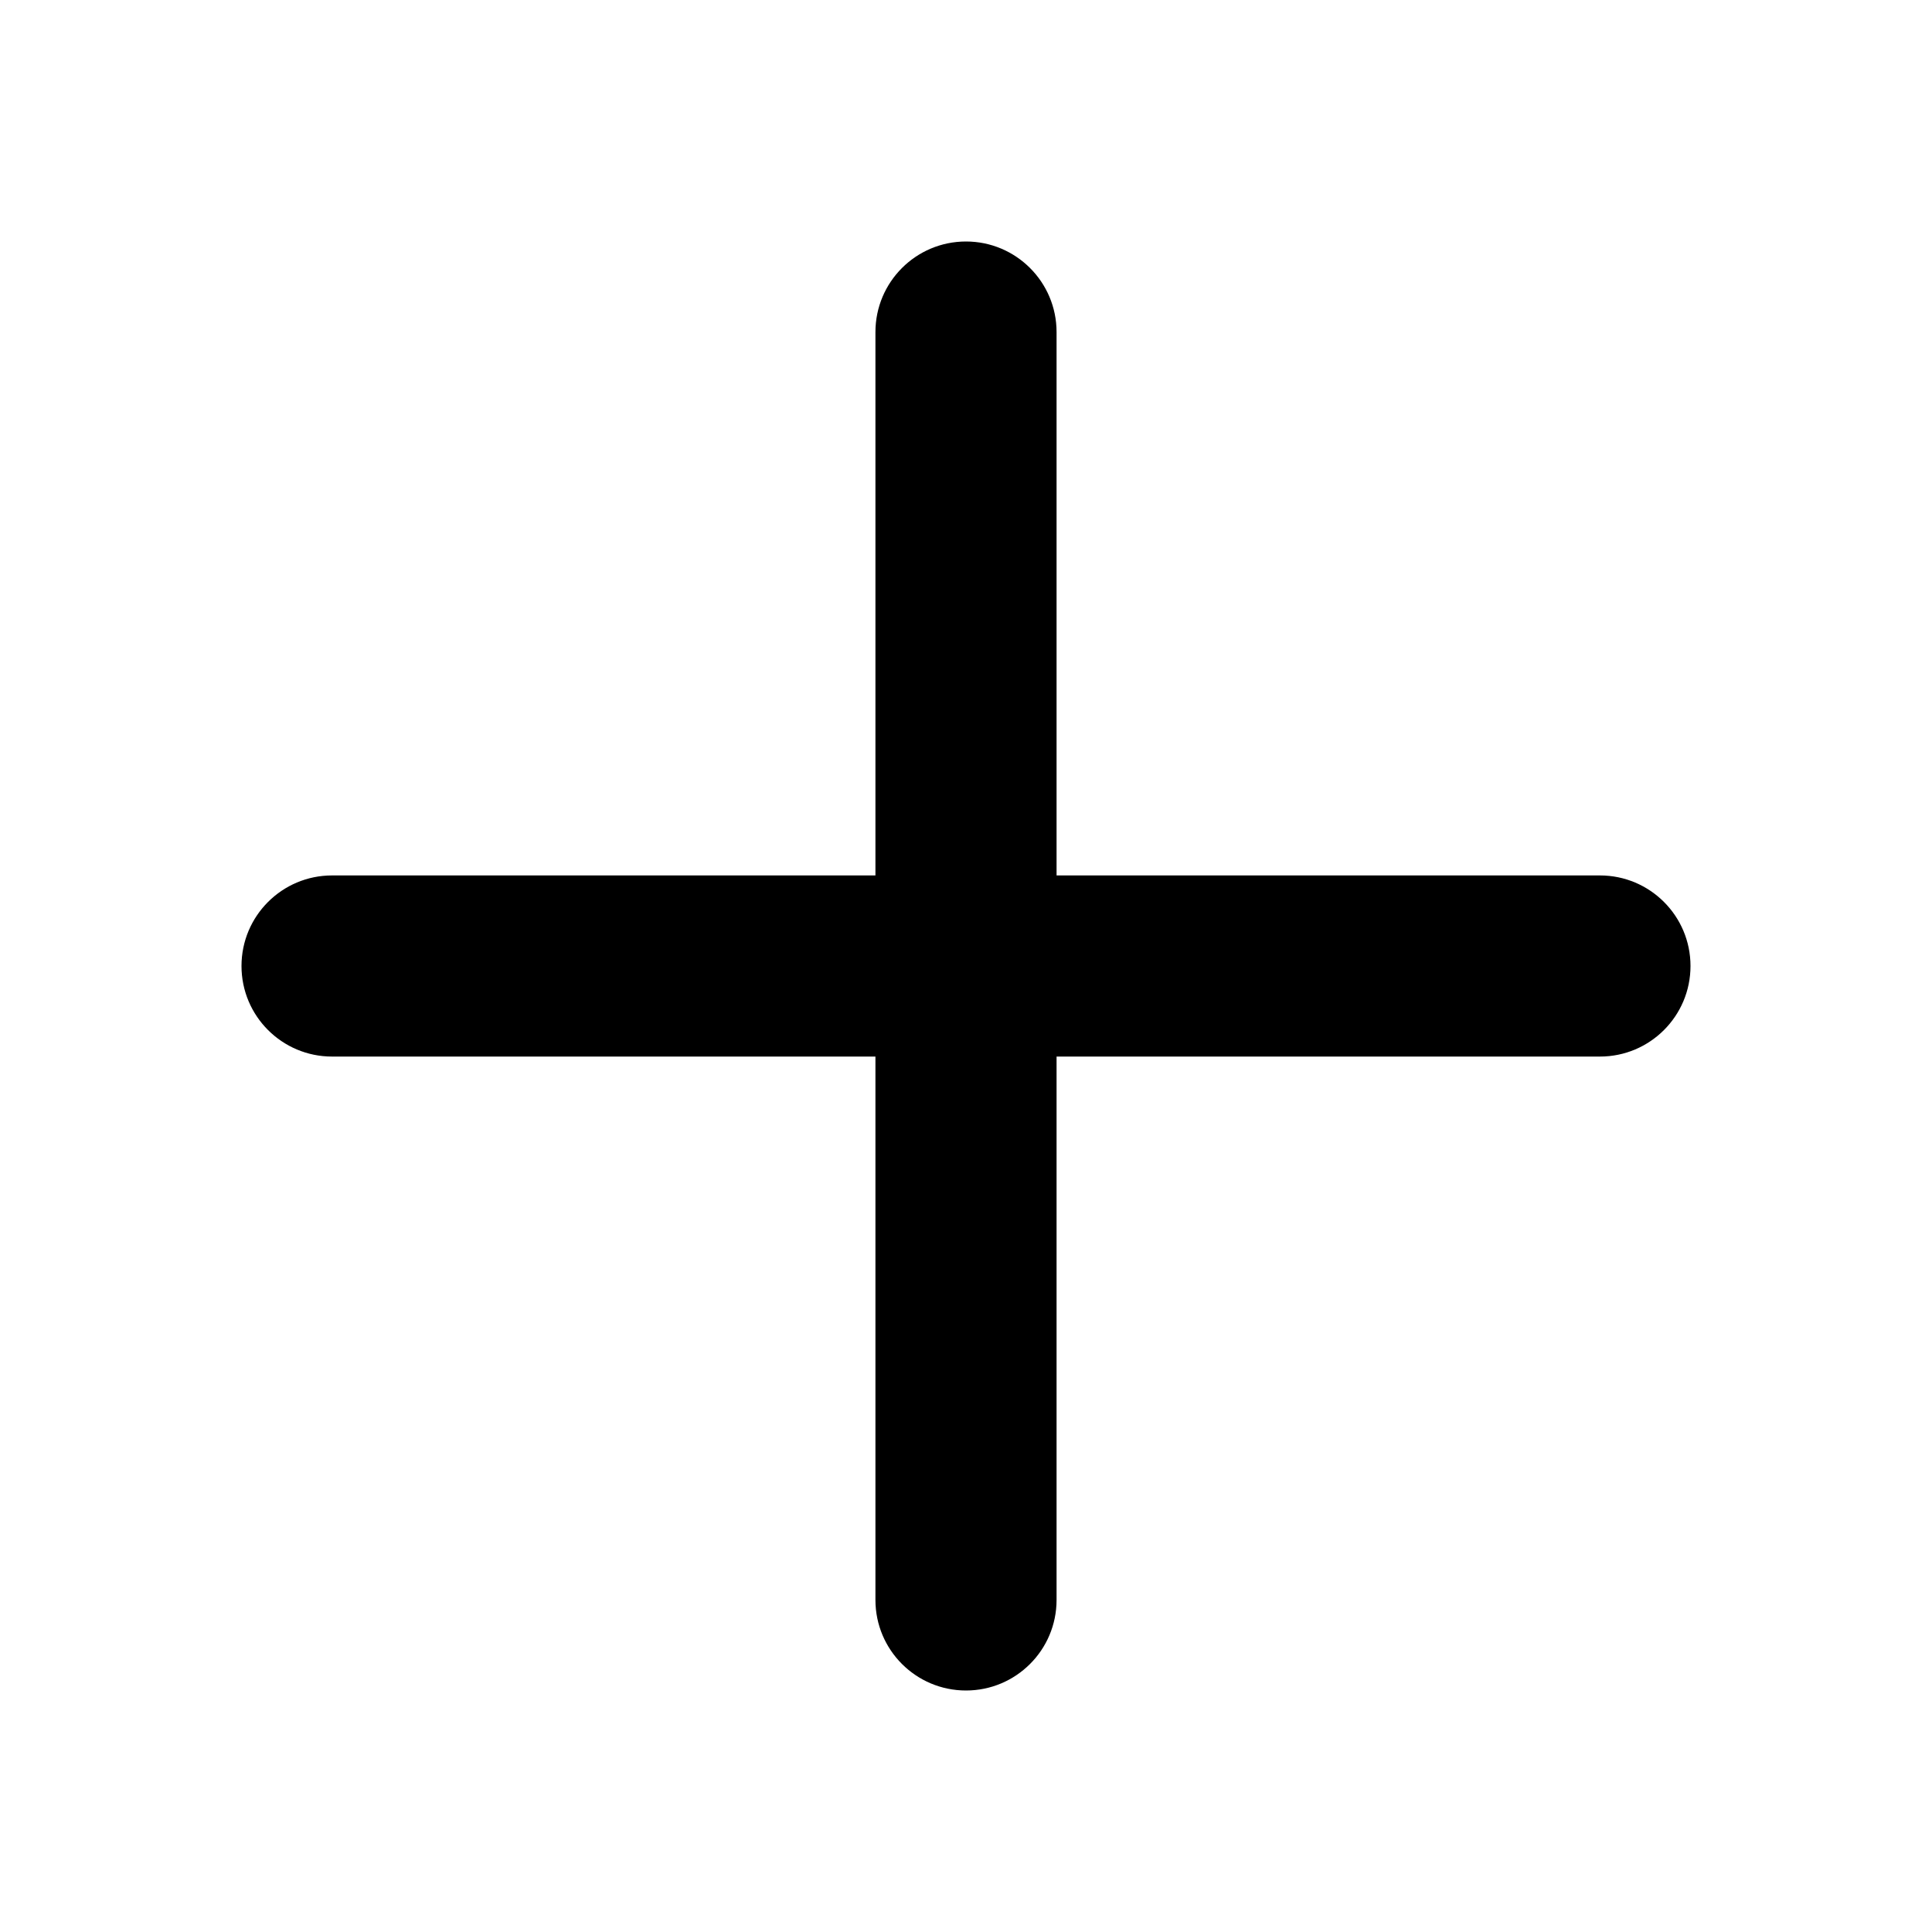
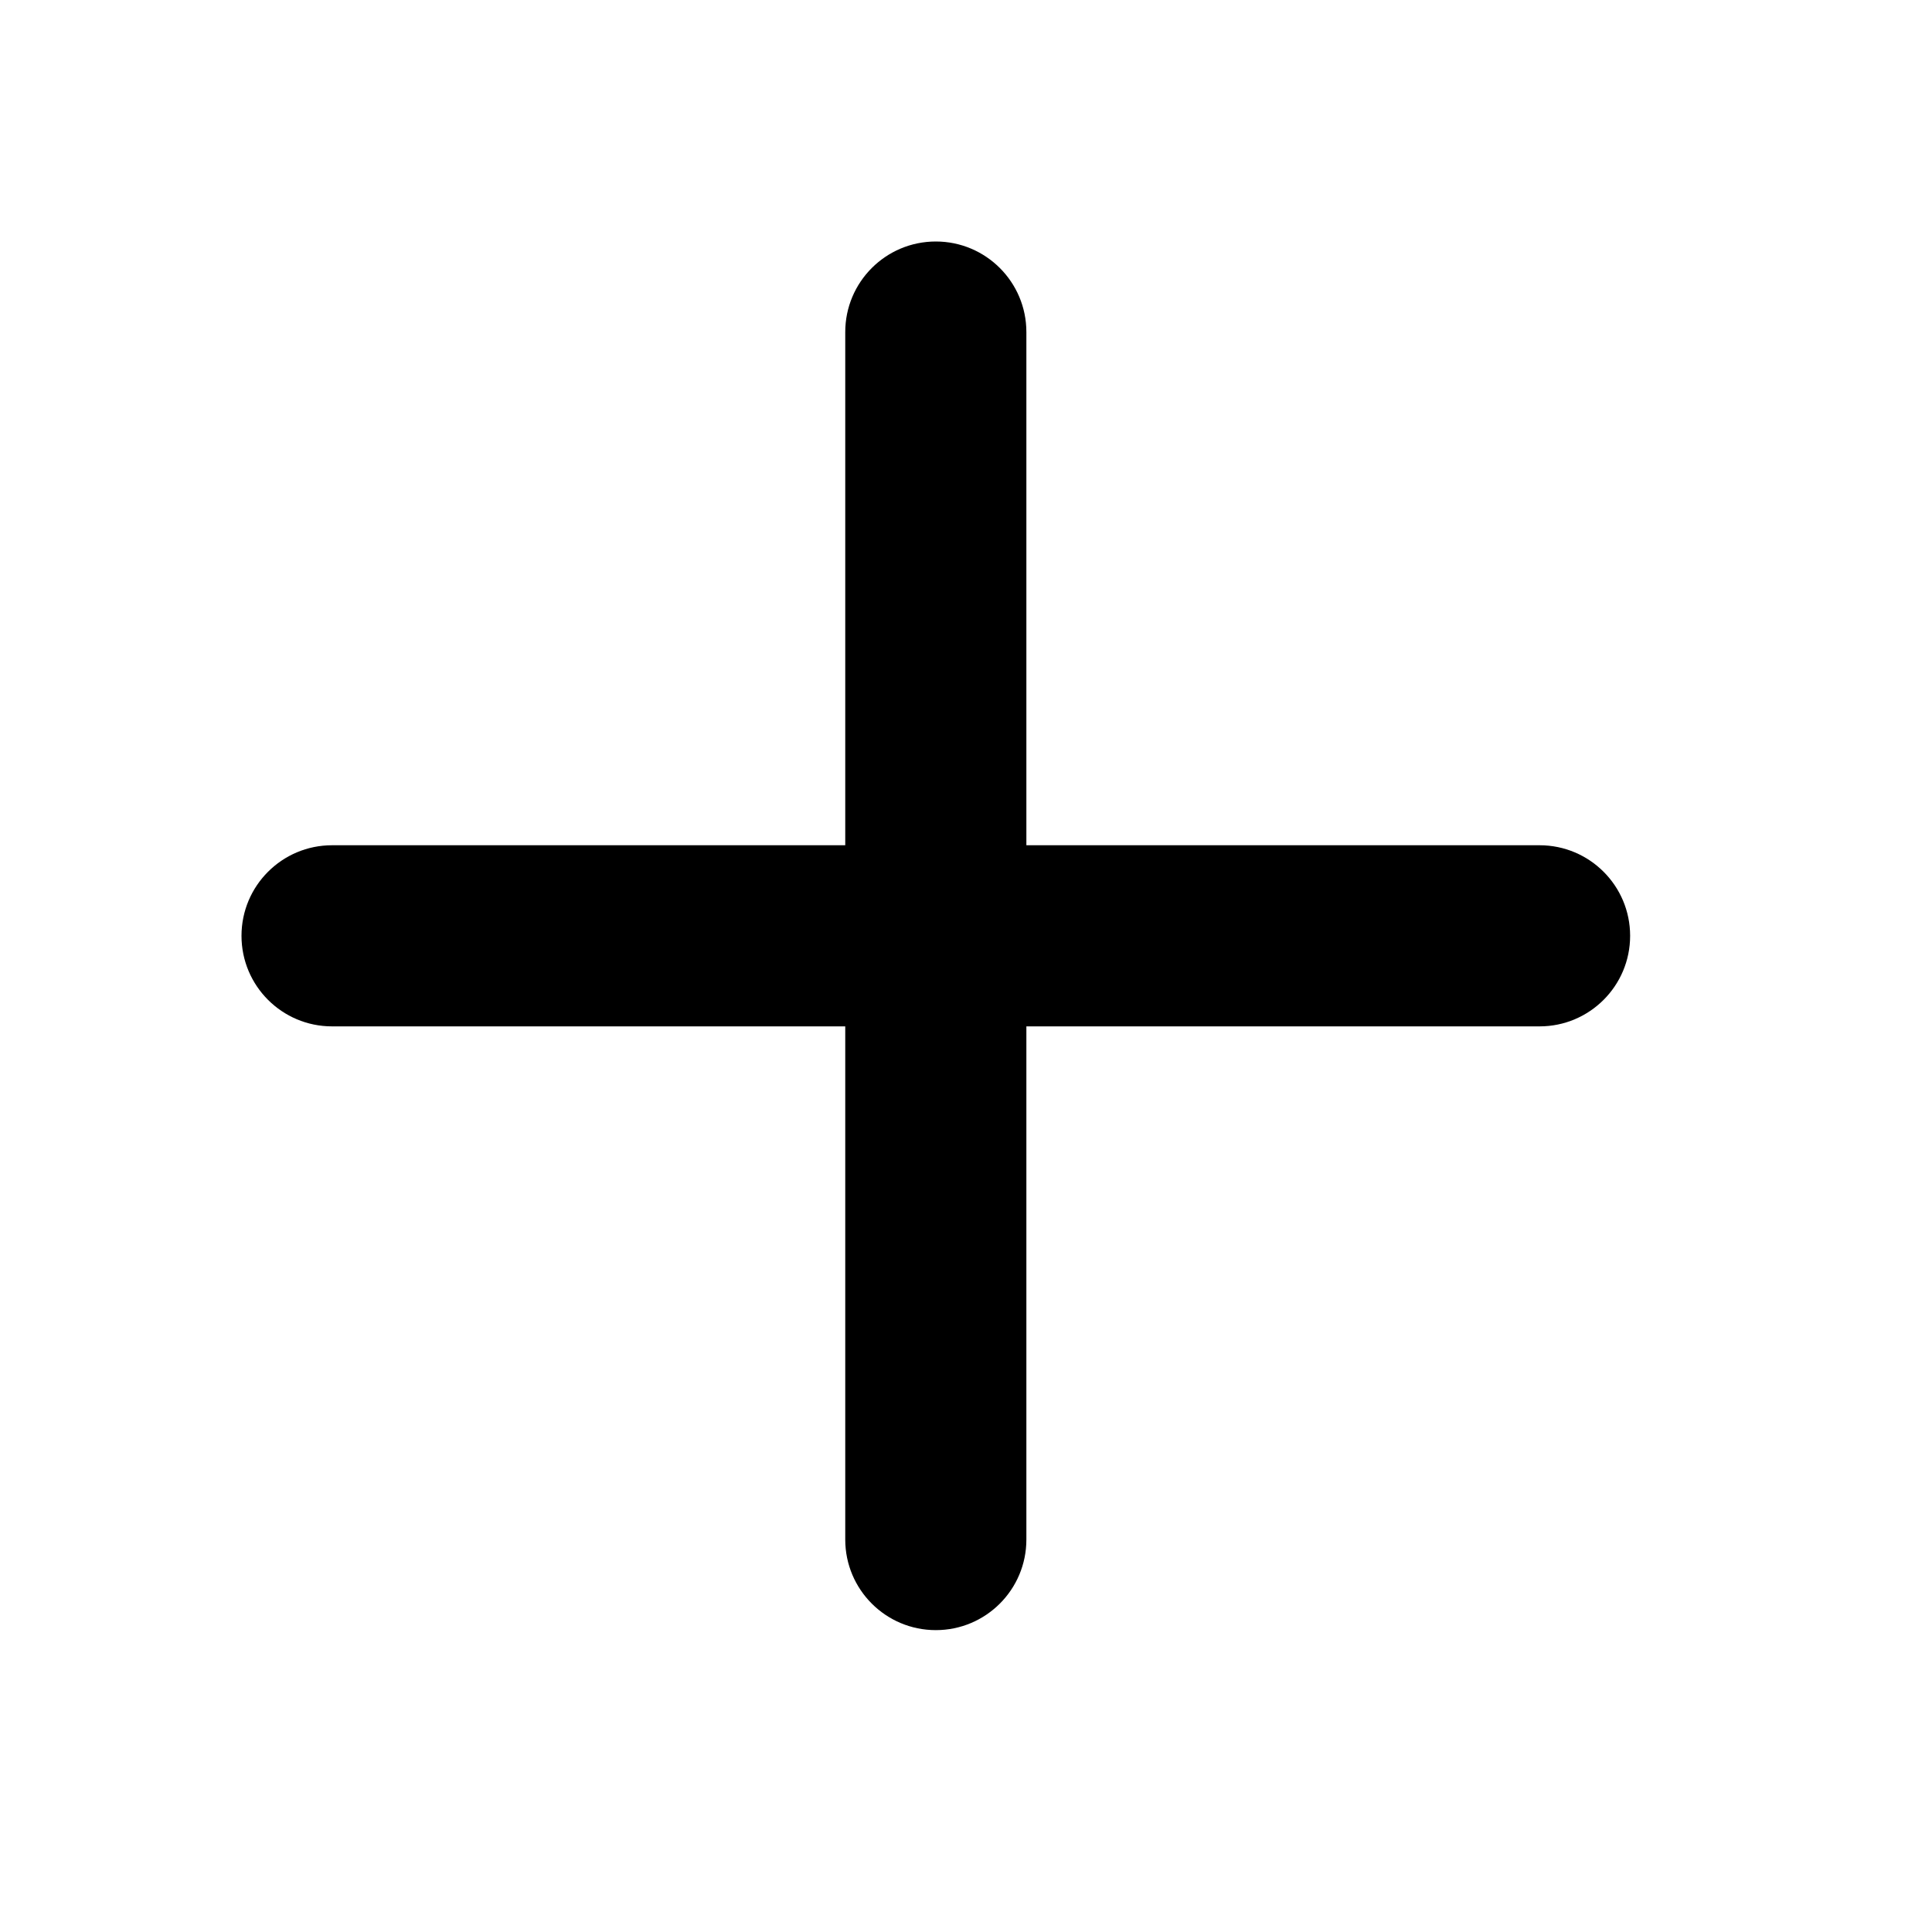
<svg xmlns="http://www.w3.org/2000/svg" fill="currentColor" viewBox="0 0 16 16">
-   <path fill-rule="evenodd" d="M8 2a.75.75 0 01.75.75v4.5h4.5a.75.75 0 010 1.5h-4.5v4.5a.75.75 0 01-1.5 0v-4.5h-4.5a.75.75 0 010-1.5h4.5v-4.5A.75.75 0 018 2z" />
+   <path fill-rule="evenodd" d="M7.75 2a.75.75 0 01.75.75V7h4.25a.75.75 0 110 1.5H8.5v4.25a.75.75 0 11-1.5 0V8.5H2.75a.75.75 0 010-1.5H7V2.75A.75.75 0 017.75 2z" />
</svg>
